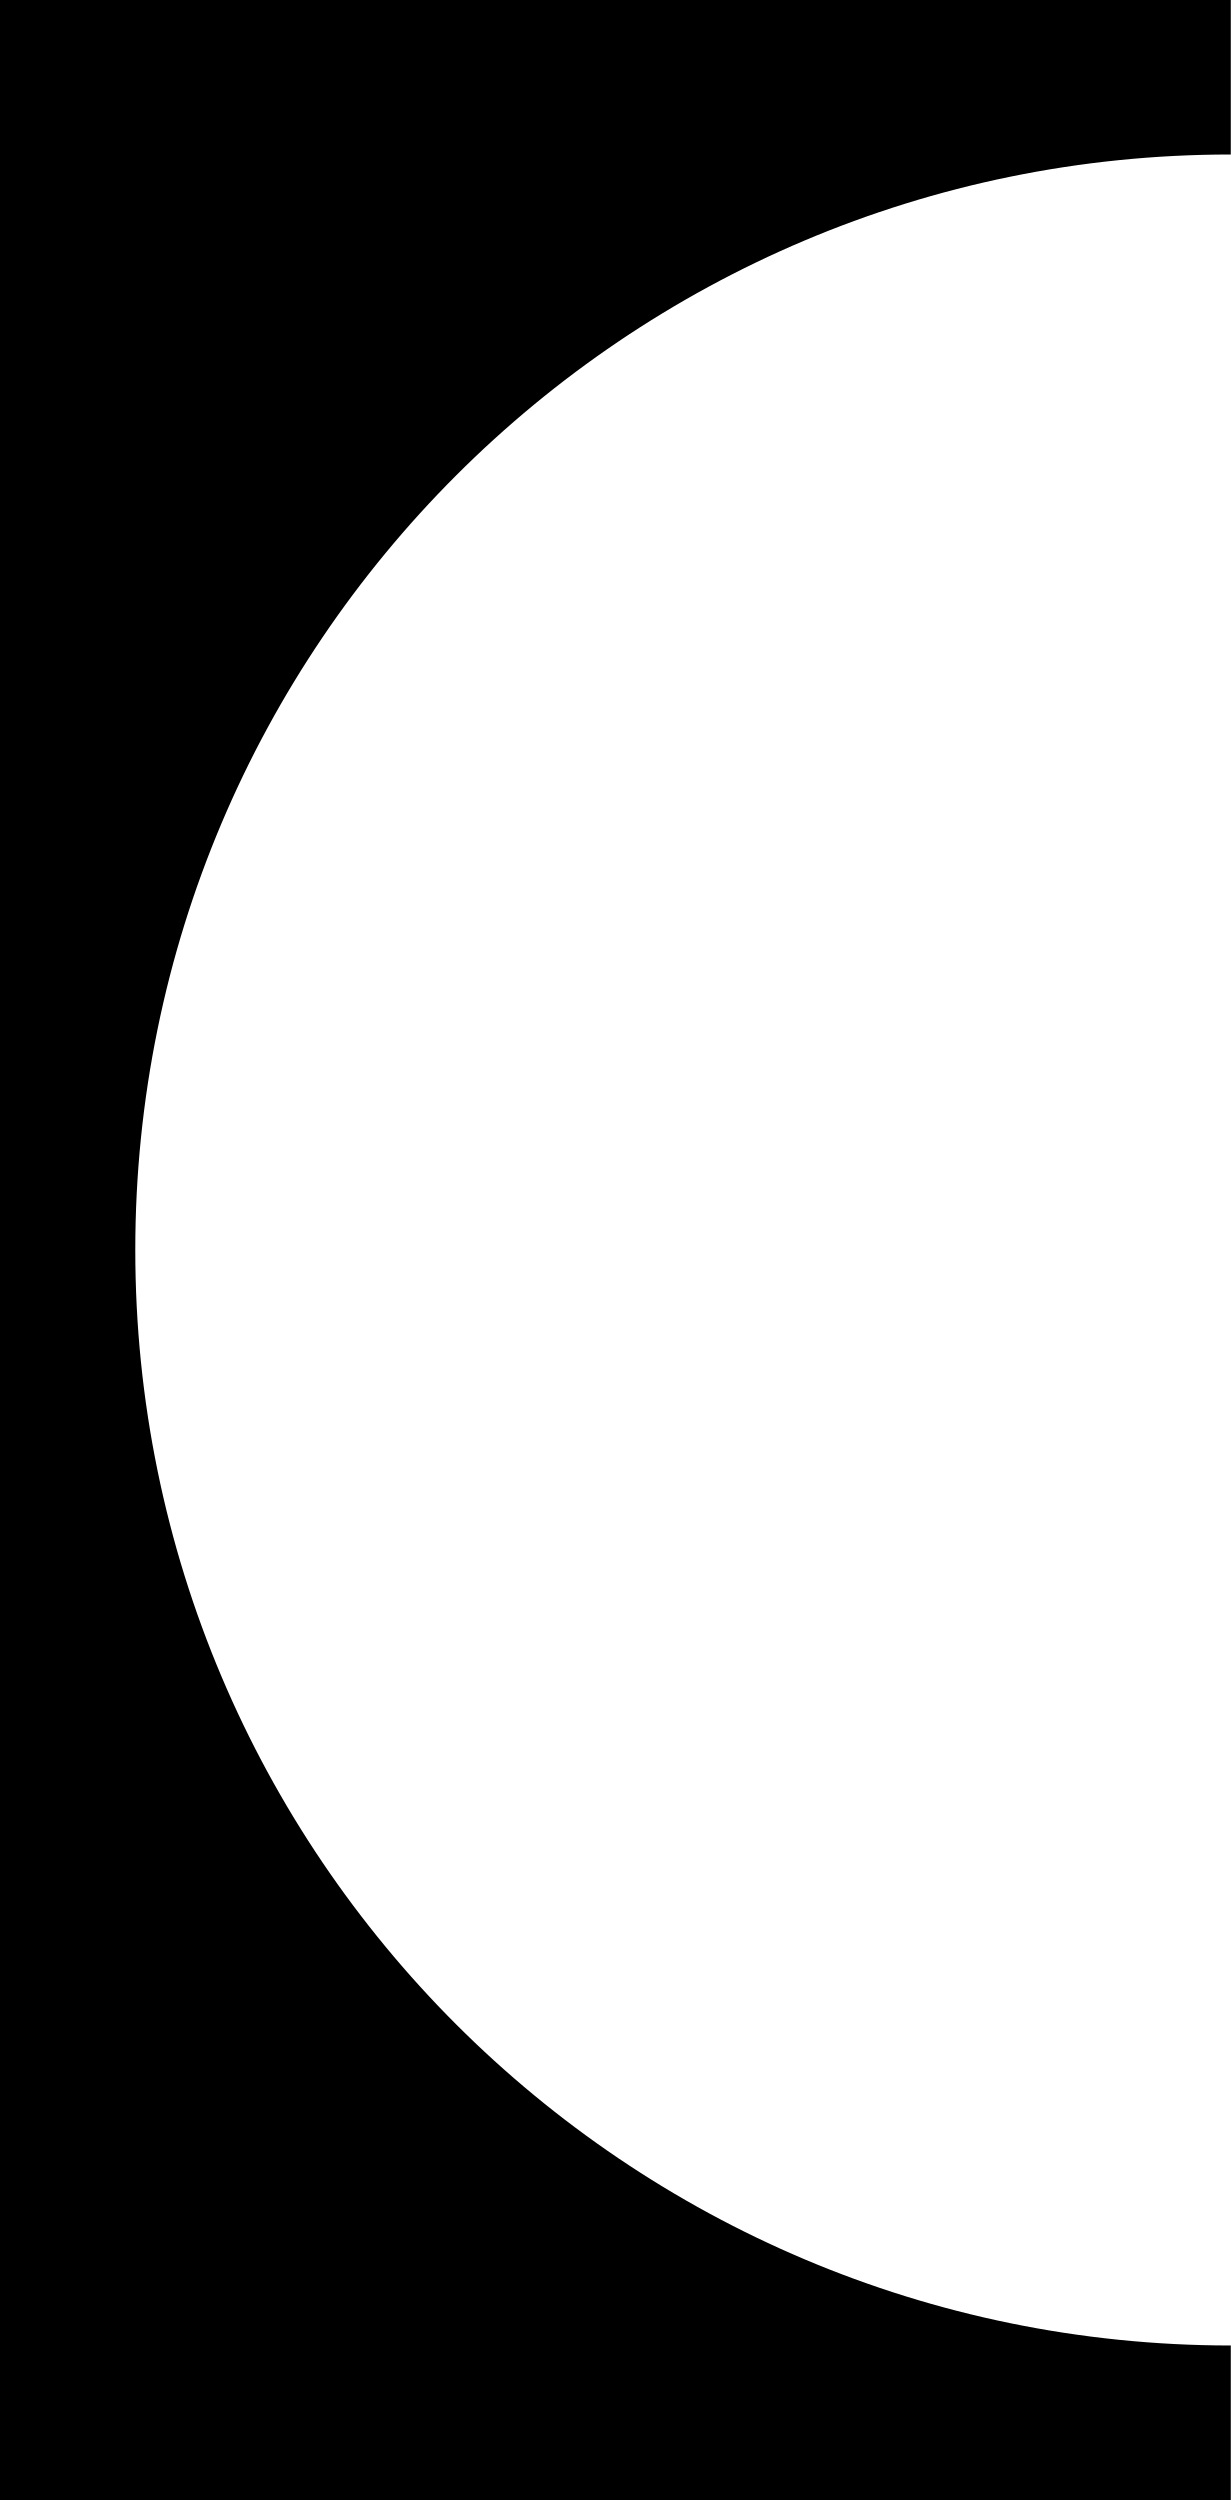
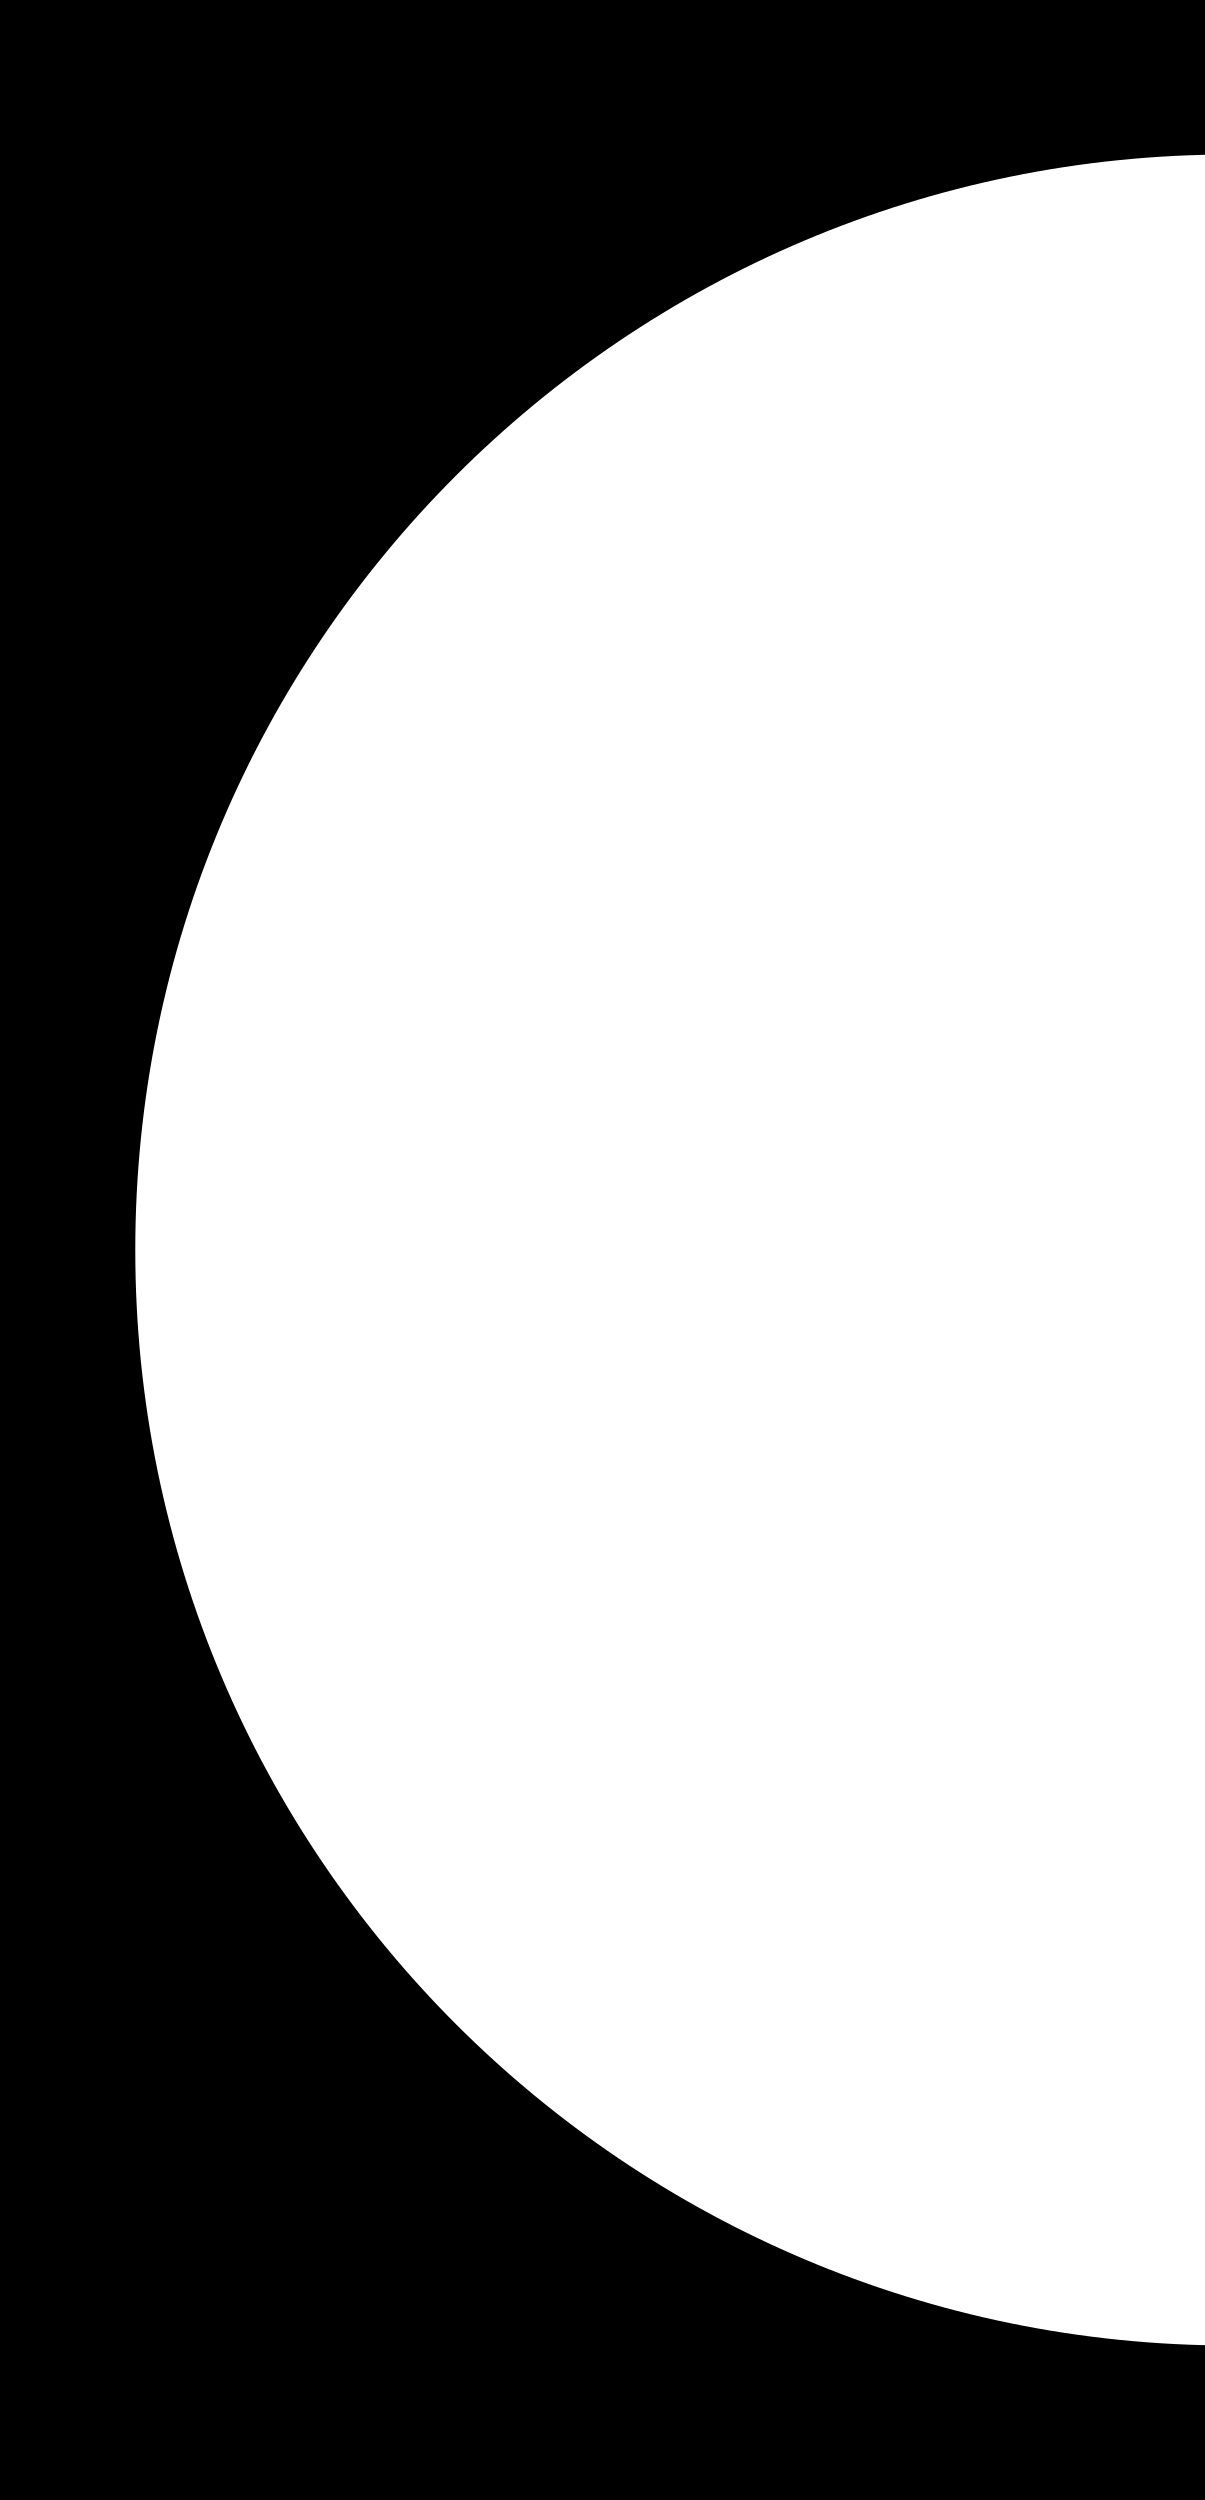
- <svg xmlns="http://www.w3.org/2000/svg" version="1.1" id="rouage_x5F_portrait" x="0px" y="0px" viewBox="151 -35.1 448.5 911" style="enable-background:new 151 -35.1 448.5 911;" xml:space="preserve">
+ <svg xmlns="http://www.w3.org/2000/svg" version="1.1" id="rouage_x5F_portrait" x="0px" y="0px" viewBox="151 -35.1 439 911" style="enable-background:new 151 -35.1 448.5 911;" xml:space="preserve">
  <style type="text/css">
	.st0{display:none;fill:none;}
</style>
  <path class="st0" d="M701.6,173.8c15.5,10,33.6,15.9,52,17c18.6,1.1,37.2-2.6,55.9-2.4c18.7,0.2,38.7,5.2,50.4,19.7" />
  <path d="M200.3,420.4C200.3,200,379,21.2,599.5,21.2v-56.3H151v911h448.5v-56.3C379.1,819.5,200.3,640.8,200.3,420.4z" />
</svg>
